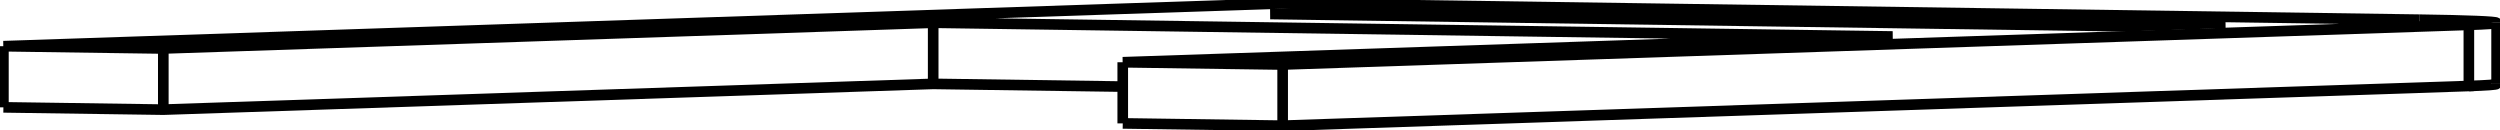
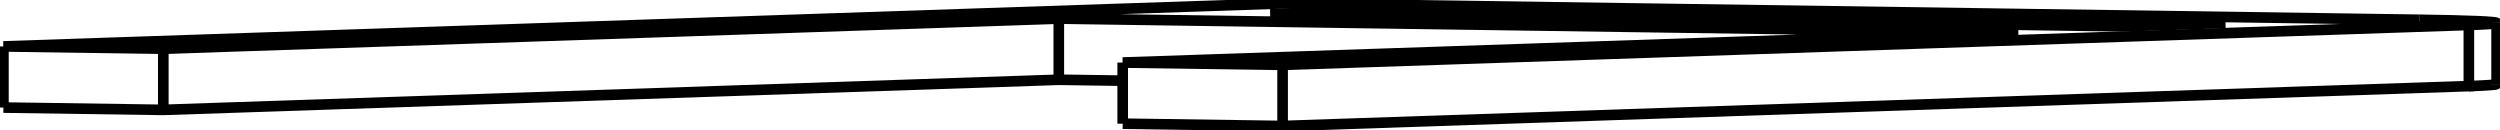
- <svg xmlns="http://www.w3.org/2000/svg" version="1.1" viewBox="-377.516 -18.996 735.813 37.991" fill="none" stroke="black" stroke-width="0.6%" vector-effect="non-scaling-stroke">
-   <path d="M 334.681 -13.198 L 0 -17.996 L -376.516 -5.397 L -329.451 -4.723 L -102.857 -12.305 L 179.53 -8.257 L -47.064 -0.675 L 0 0 L 349.133 -11.682 A 50 1.095 180 0 0 357.298 -12.282 L 357.298 5.714" />
-   <path d="M -376.516 12.598 L -376.516 -5.397" />
-   <path d="M -329.451 13.273 L -329.451 -4.723" />
-   <path d="M -376.516 12.598 L -329.451 13.273 L -102.857 5.691 L -47.064 6.491" />
-   <path d="M -102.857 5.691 L -102.857 -12.305" />
-   <path d="M -47.064 17.321 L -47.064 -0.675" />
-   <path d="M 0 17.996 L 0 0" />
-   <path d="M -47.064 17.321 L 0 17.996 L 349.133 6.314 L 349.133 -11.682" />
-   <path d="M 349.133 6.314 A 50 1.095 180 0 0 357.298 5.714" />
-   <path d="M 357.298 -12.282 A 50 1.095 180 0 0 334.681 -13.198" />
-   <path d="M 26.47 -14.442 L 26.47 -15.882 L -3.651 -14.874 L 247.359 -11.276 L 277.481 -12.284 L 26.47 -15.882" />
+ <svg xmlns="http://www.w3.org/2000/svg" version="1.1" viewBox="-377.521 -19.042 735.824 38.084" fill="none" stroke="black" stroke-width="0.6%" vector-effect="non-scaling-stroke">
+   <path d="M 334.687 -13.219 L 0.014 -18.042 L -376.521 -5.379 L -329.458 -4.701 L -65.883 -13.565 L 216.497 -9.496 L -47.077 -0.632 L -0.014 0.046 L 349.137 -11.695 A 50 1.101 180 0 0 357.303 -12.298 L 357.303 5.697" />
+   <path d="M -376.521 12.616 L -376.521 -5.379" />
+   <path d="M -329.458 13.295 L -329.458 -4.701" />
+   <path d="M -376.521 12.616 L -329.458 13.295 L -65.883 4.431 L -47.077 4.702" />
+   <path d="M -65.883 4.431 L -65.883 -13.565" />
+   <path d="M -47.077 17.364 L -47.077 -0.632" />
+   <path d="M -0.014 18.042 L -0.014 0.046" />
+   <path d="M -47.077 17.364 L -0.014 18.042 L 349.137 6.3 L 349.137 -11.695" />
+   <path d="M 349.137 6.3 A 50 1.101 180 0 0 357.303 5.697" />
+   <path d="M 357.303 -12.298 A 50 1.101 180 0 0 334.687 -13.219" />
+   <path d="M 26.481 -14.47 L 26.481 -15.917 L -3.642 -14.904 L 247.363 -11.287 L 277.486 -12.3 L 26.481 -15.917" />
</svg>
